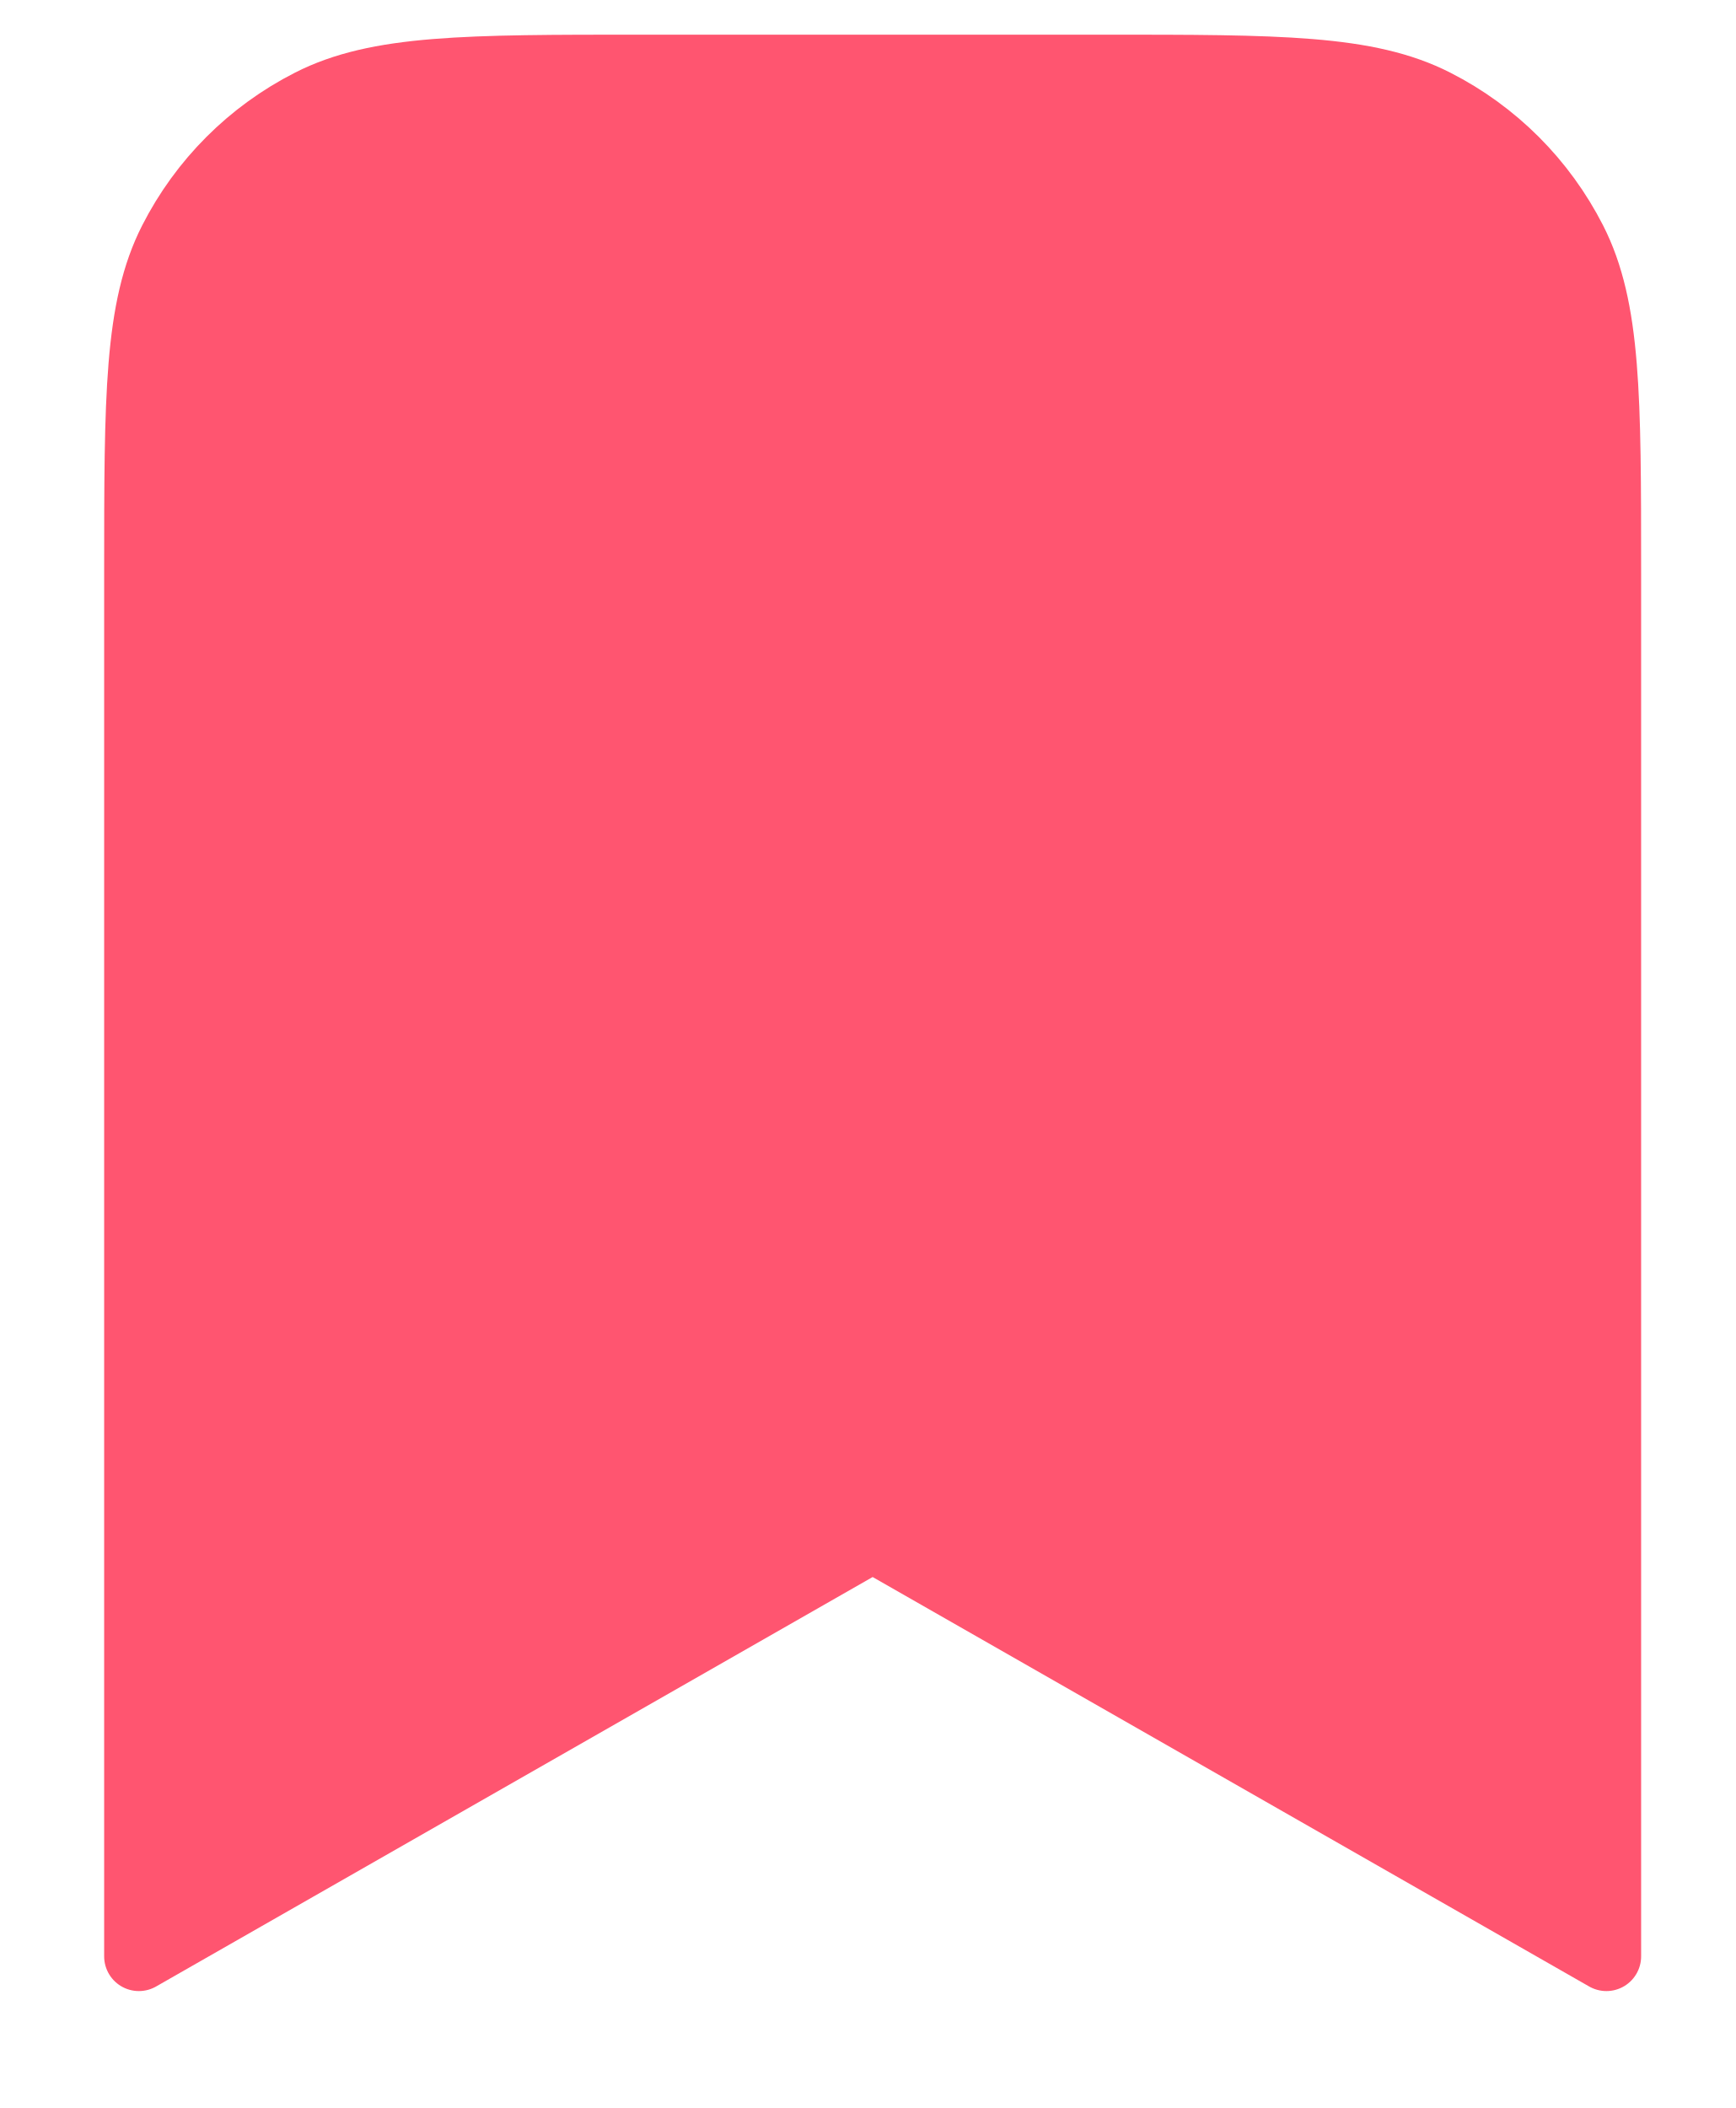
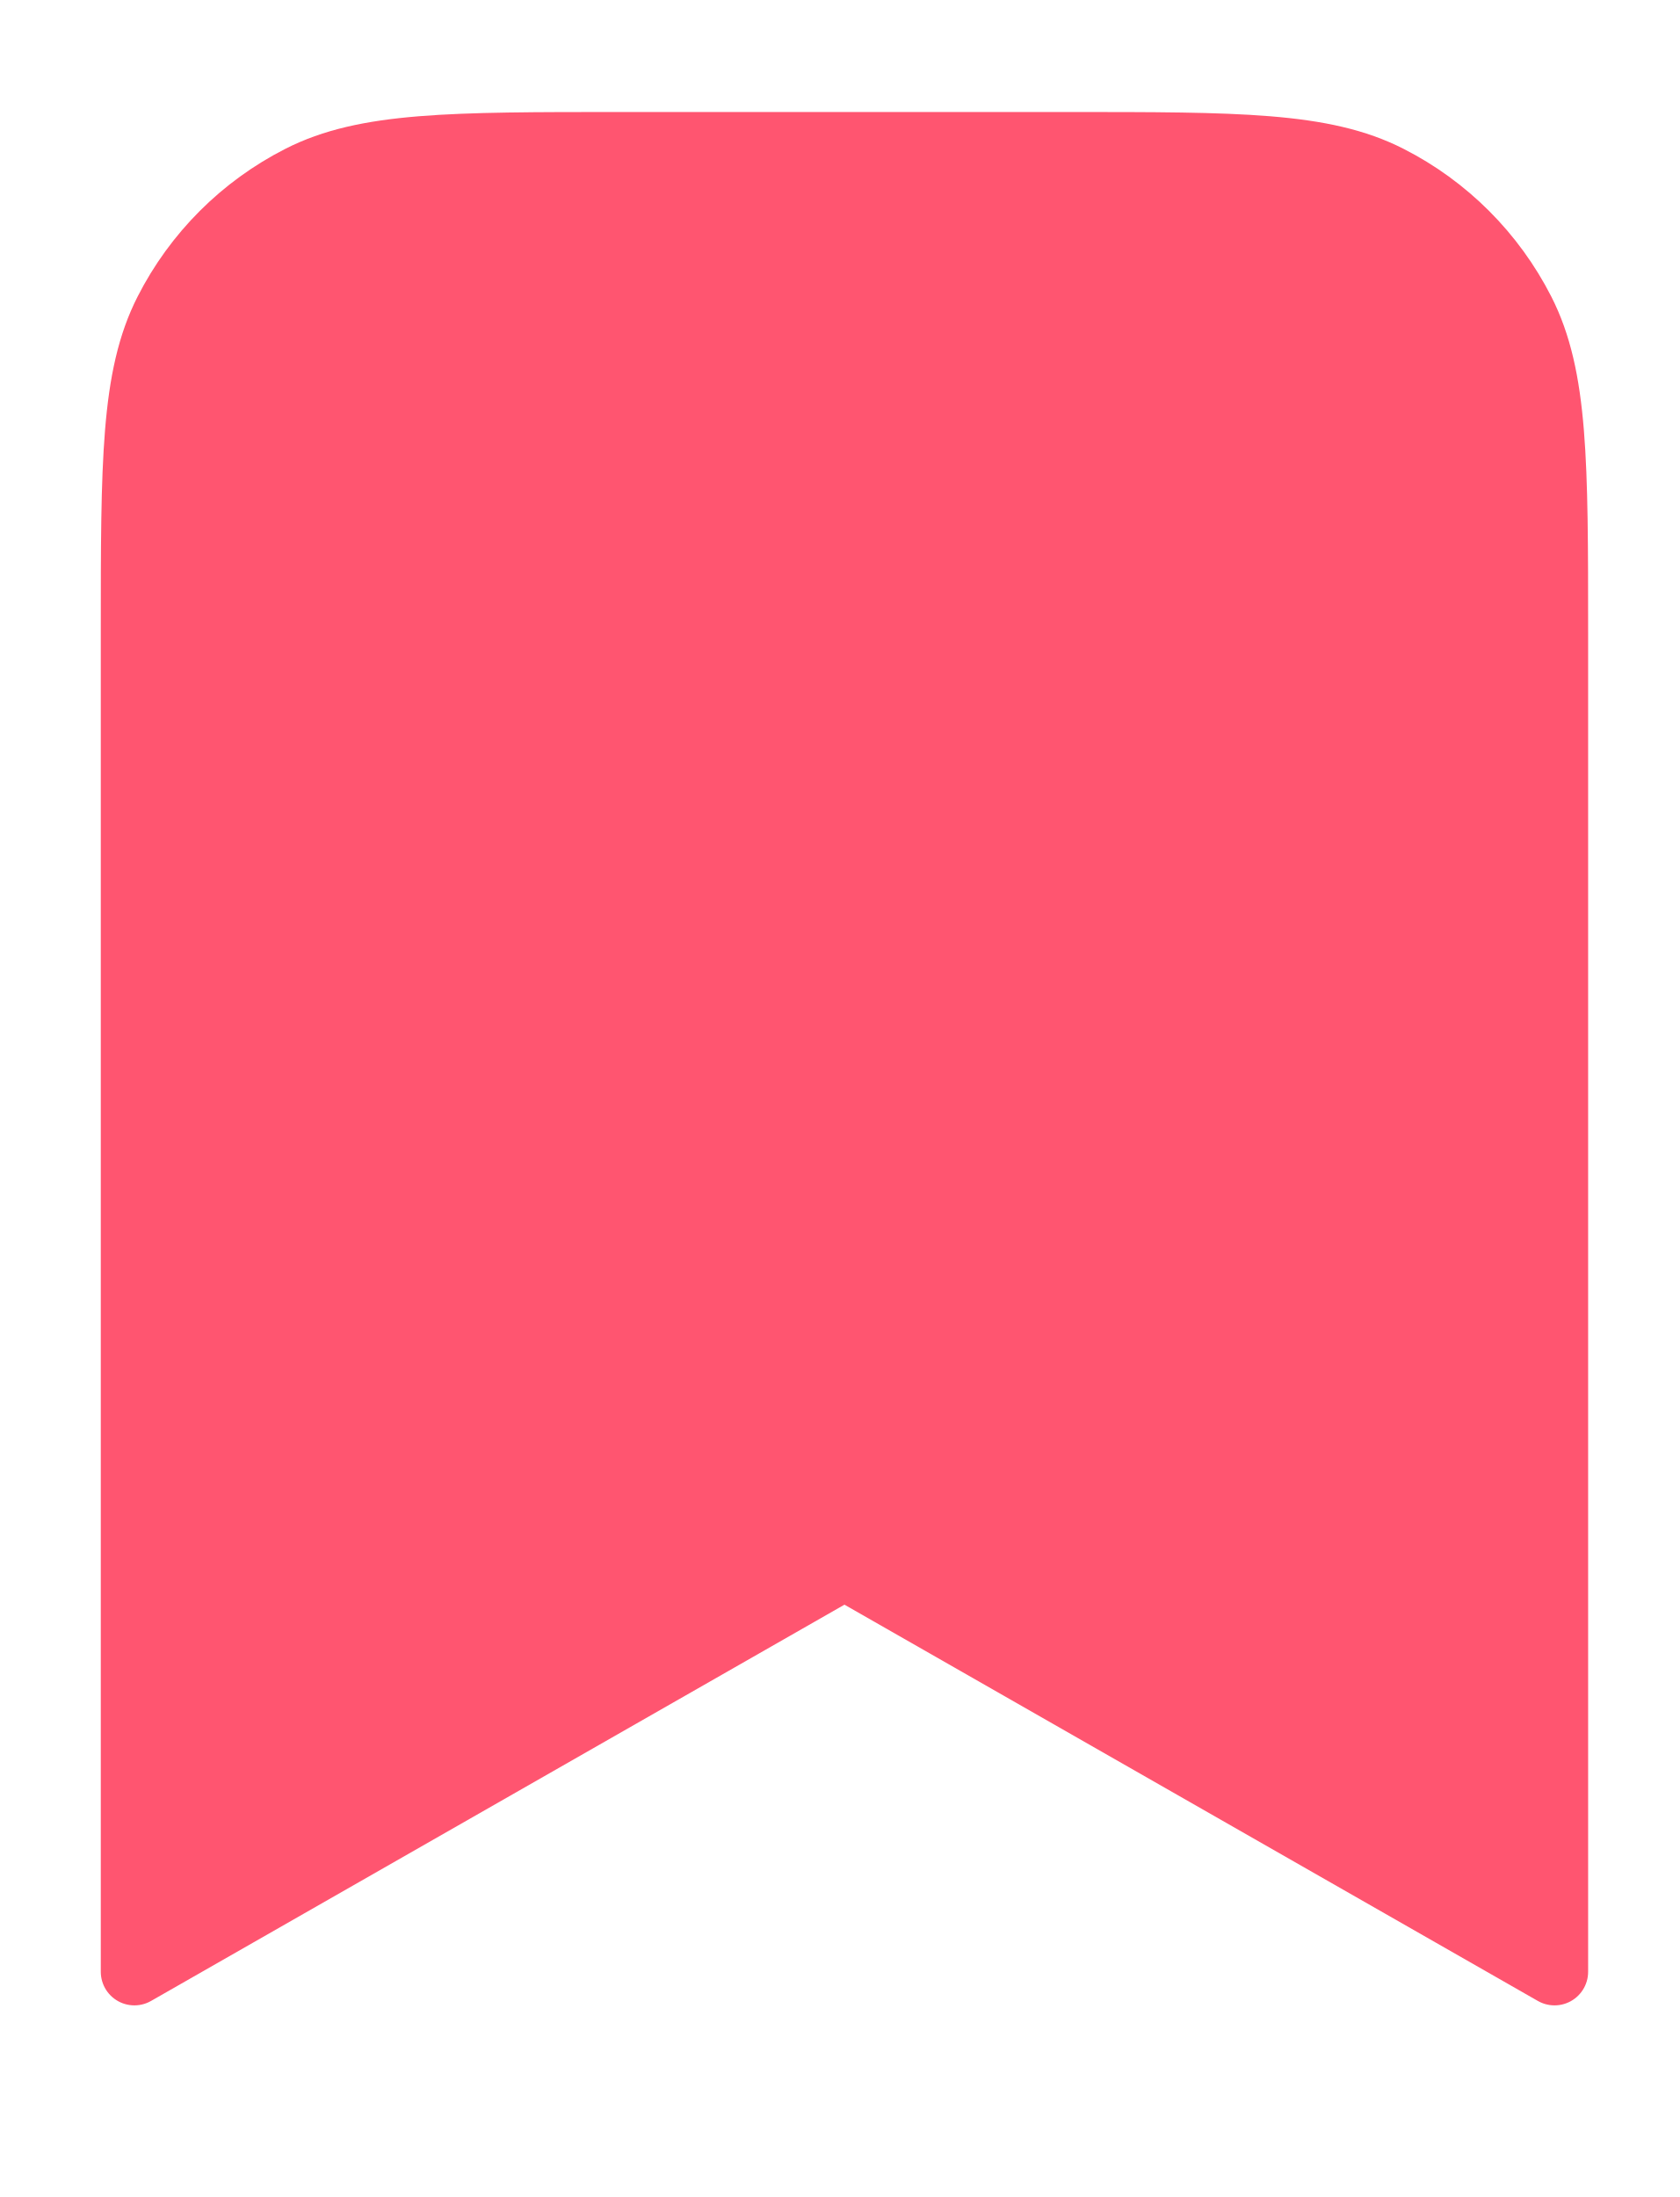
- <svg xmlns="http://www.w3.org/2000/svg" width="28" height="34" viewBox="0 0 28 34" fill="none">
+ <svg xmlns="http://www.w3.org/2000/svg" width="26" height="34" viewBox="0 0 28 34" fill="none">
  <path d="M2.24 9.235C2.24 6.394 2.24 4.974 2.793 3.889C3.279 2.934 4.055 2.158 5.01 1.672C6.095 1.119 7.515 1.119 10.356 1.119H17.796C20.637 1.119 22.057 1.119 23.142 1.672C24.097 2.158 24.872 2.934 25.359 3.889C25.912 4.974 25.912 6.394 25.912 9.235V31.554L14.076 24.791L2.24 31.554V9.235Z" fill="#FF5570" stroke="#FF5570" stroke-width="1.12" stroke-linecap="round" stroke-linejoin="round" />
</svg>
